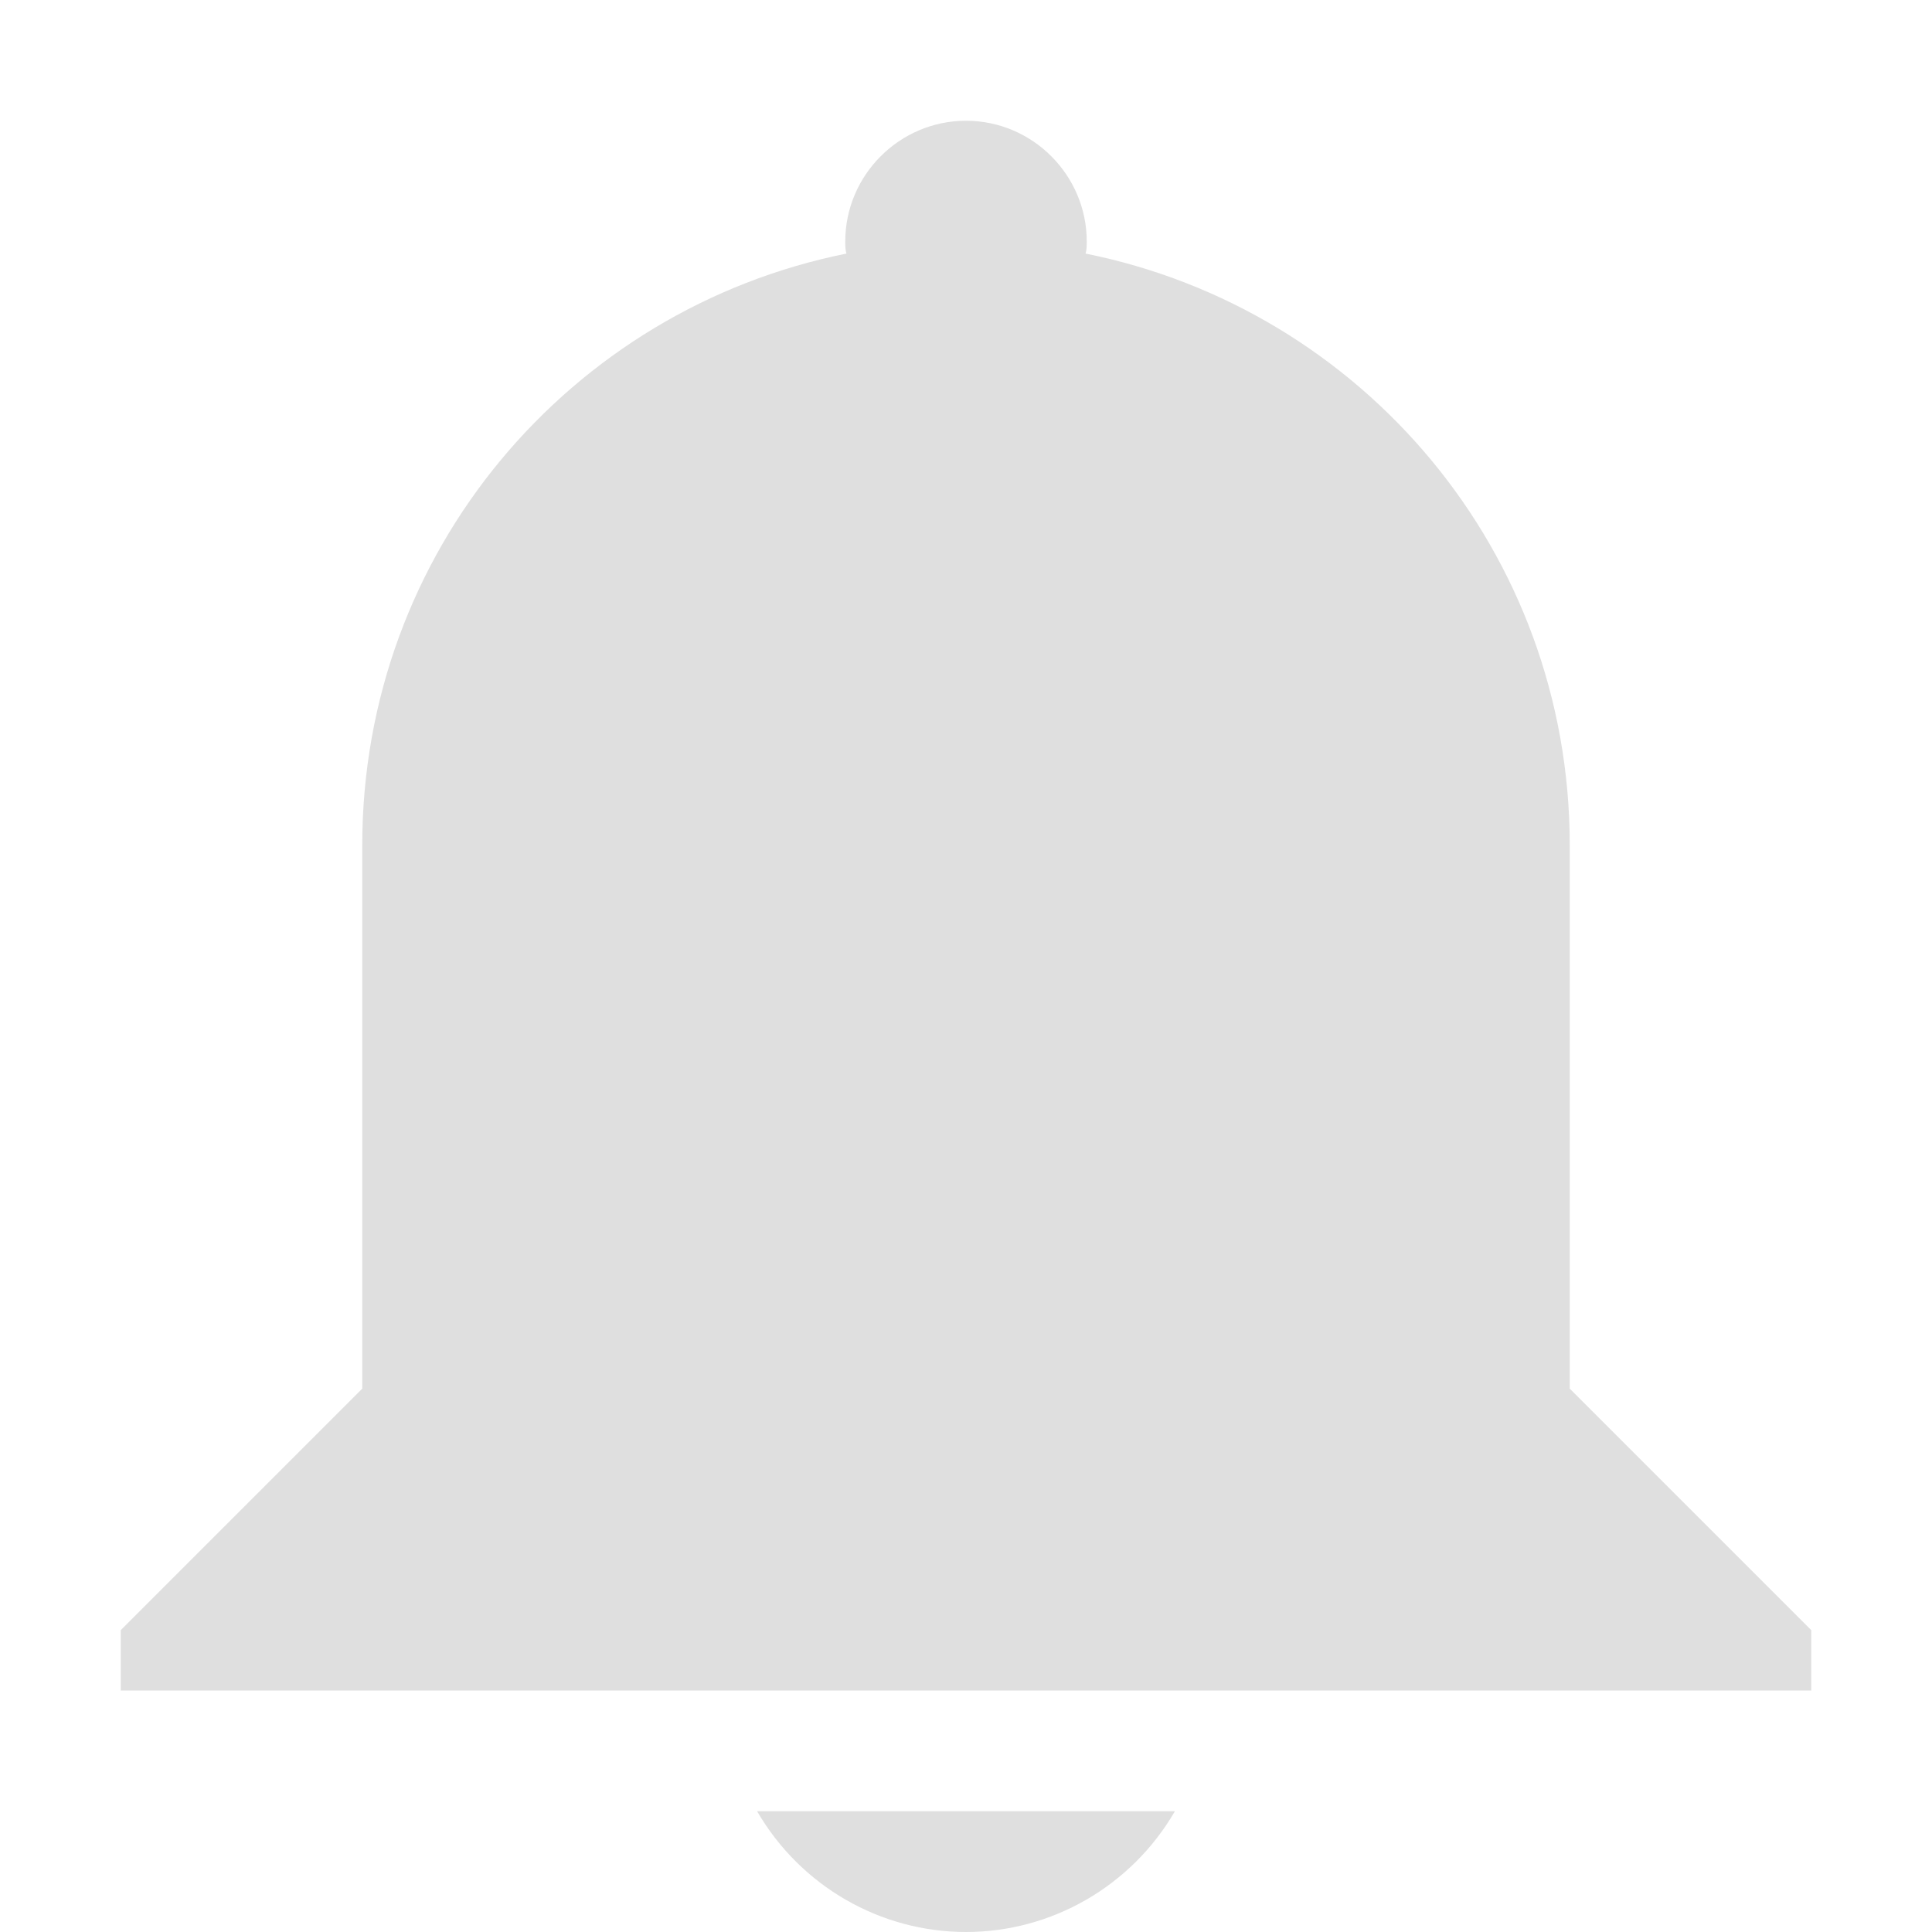
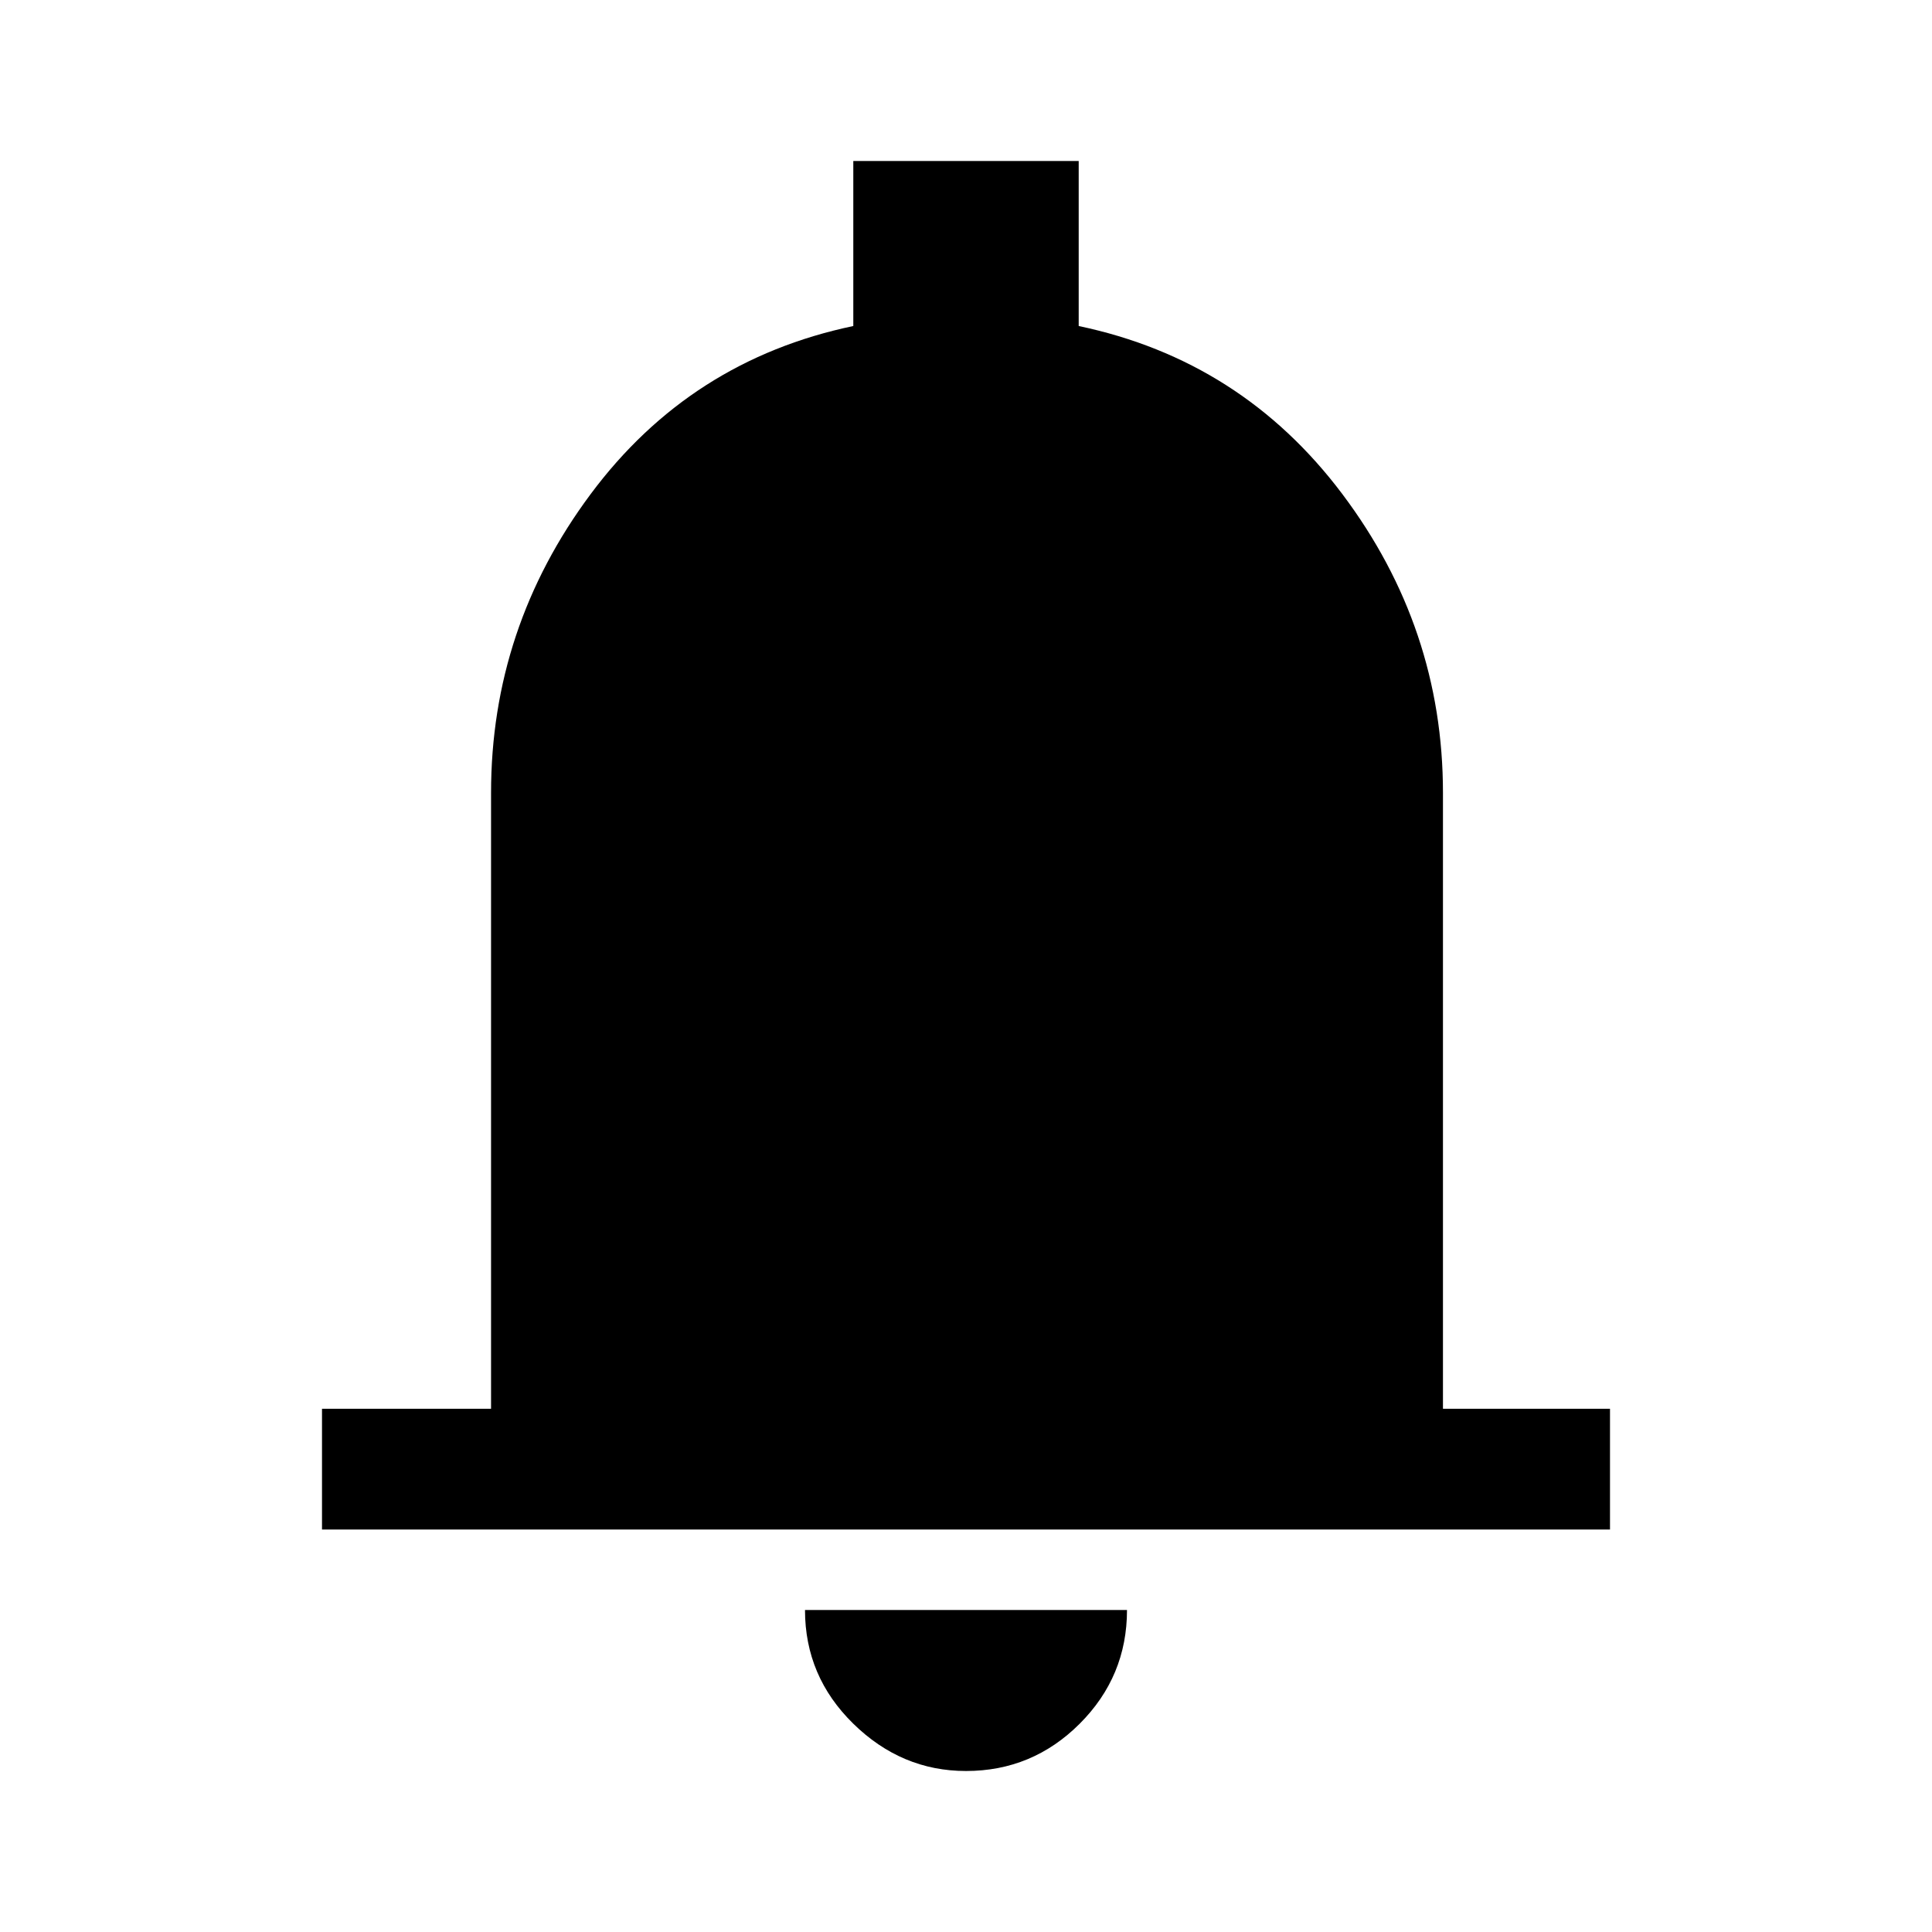
- <svg xmlns="http://www.w3.org/2000/svg" width="16" height="16" version="1.1">
-   <path style="fill:#dfdfdf" d="M 8,1 C 8.55,1 9,1.45 9,2 9,2.03 9,2.07 8.99,2.1 11.28,2.56 13,4.57 13,7 V 9 11.5 L 15,13.5 V 14 H 13 3 1 V 13.5 L 3,11.5 V 7 C 3,4.57 4.72,2.56 7.01,2.1 7,2.07 7,2.03 7,2 7,1.45 7.45,1 8,1 Z M 9.73,15 C 9.37,15.62 8.71,16 8,16 7.29,16 6.63,15.62 6.27,15 Z" />
+ <svg xmlns="http://www.w3.org/2000/svg" height="48" width="48">
+   <path d="M8 38v-3h4.2V19.7q0-4.1 2.475-7.425T21.2 8.1V4h5.6v4.1q4.05.85 6.55 4.175 2.5 3.325 2.5 7.425V35H40v3Zm16 6q-1.6 0-2.8-1.175Q20 41.65 20 40h8q0 1.65-1.175 2.825Q25.65 44 24 44Z" />
</svg>
